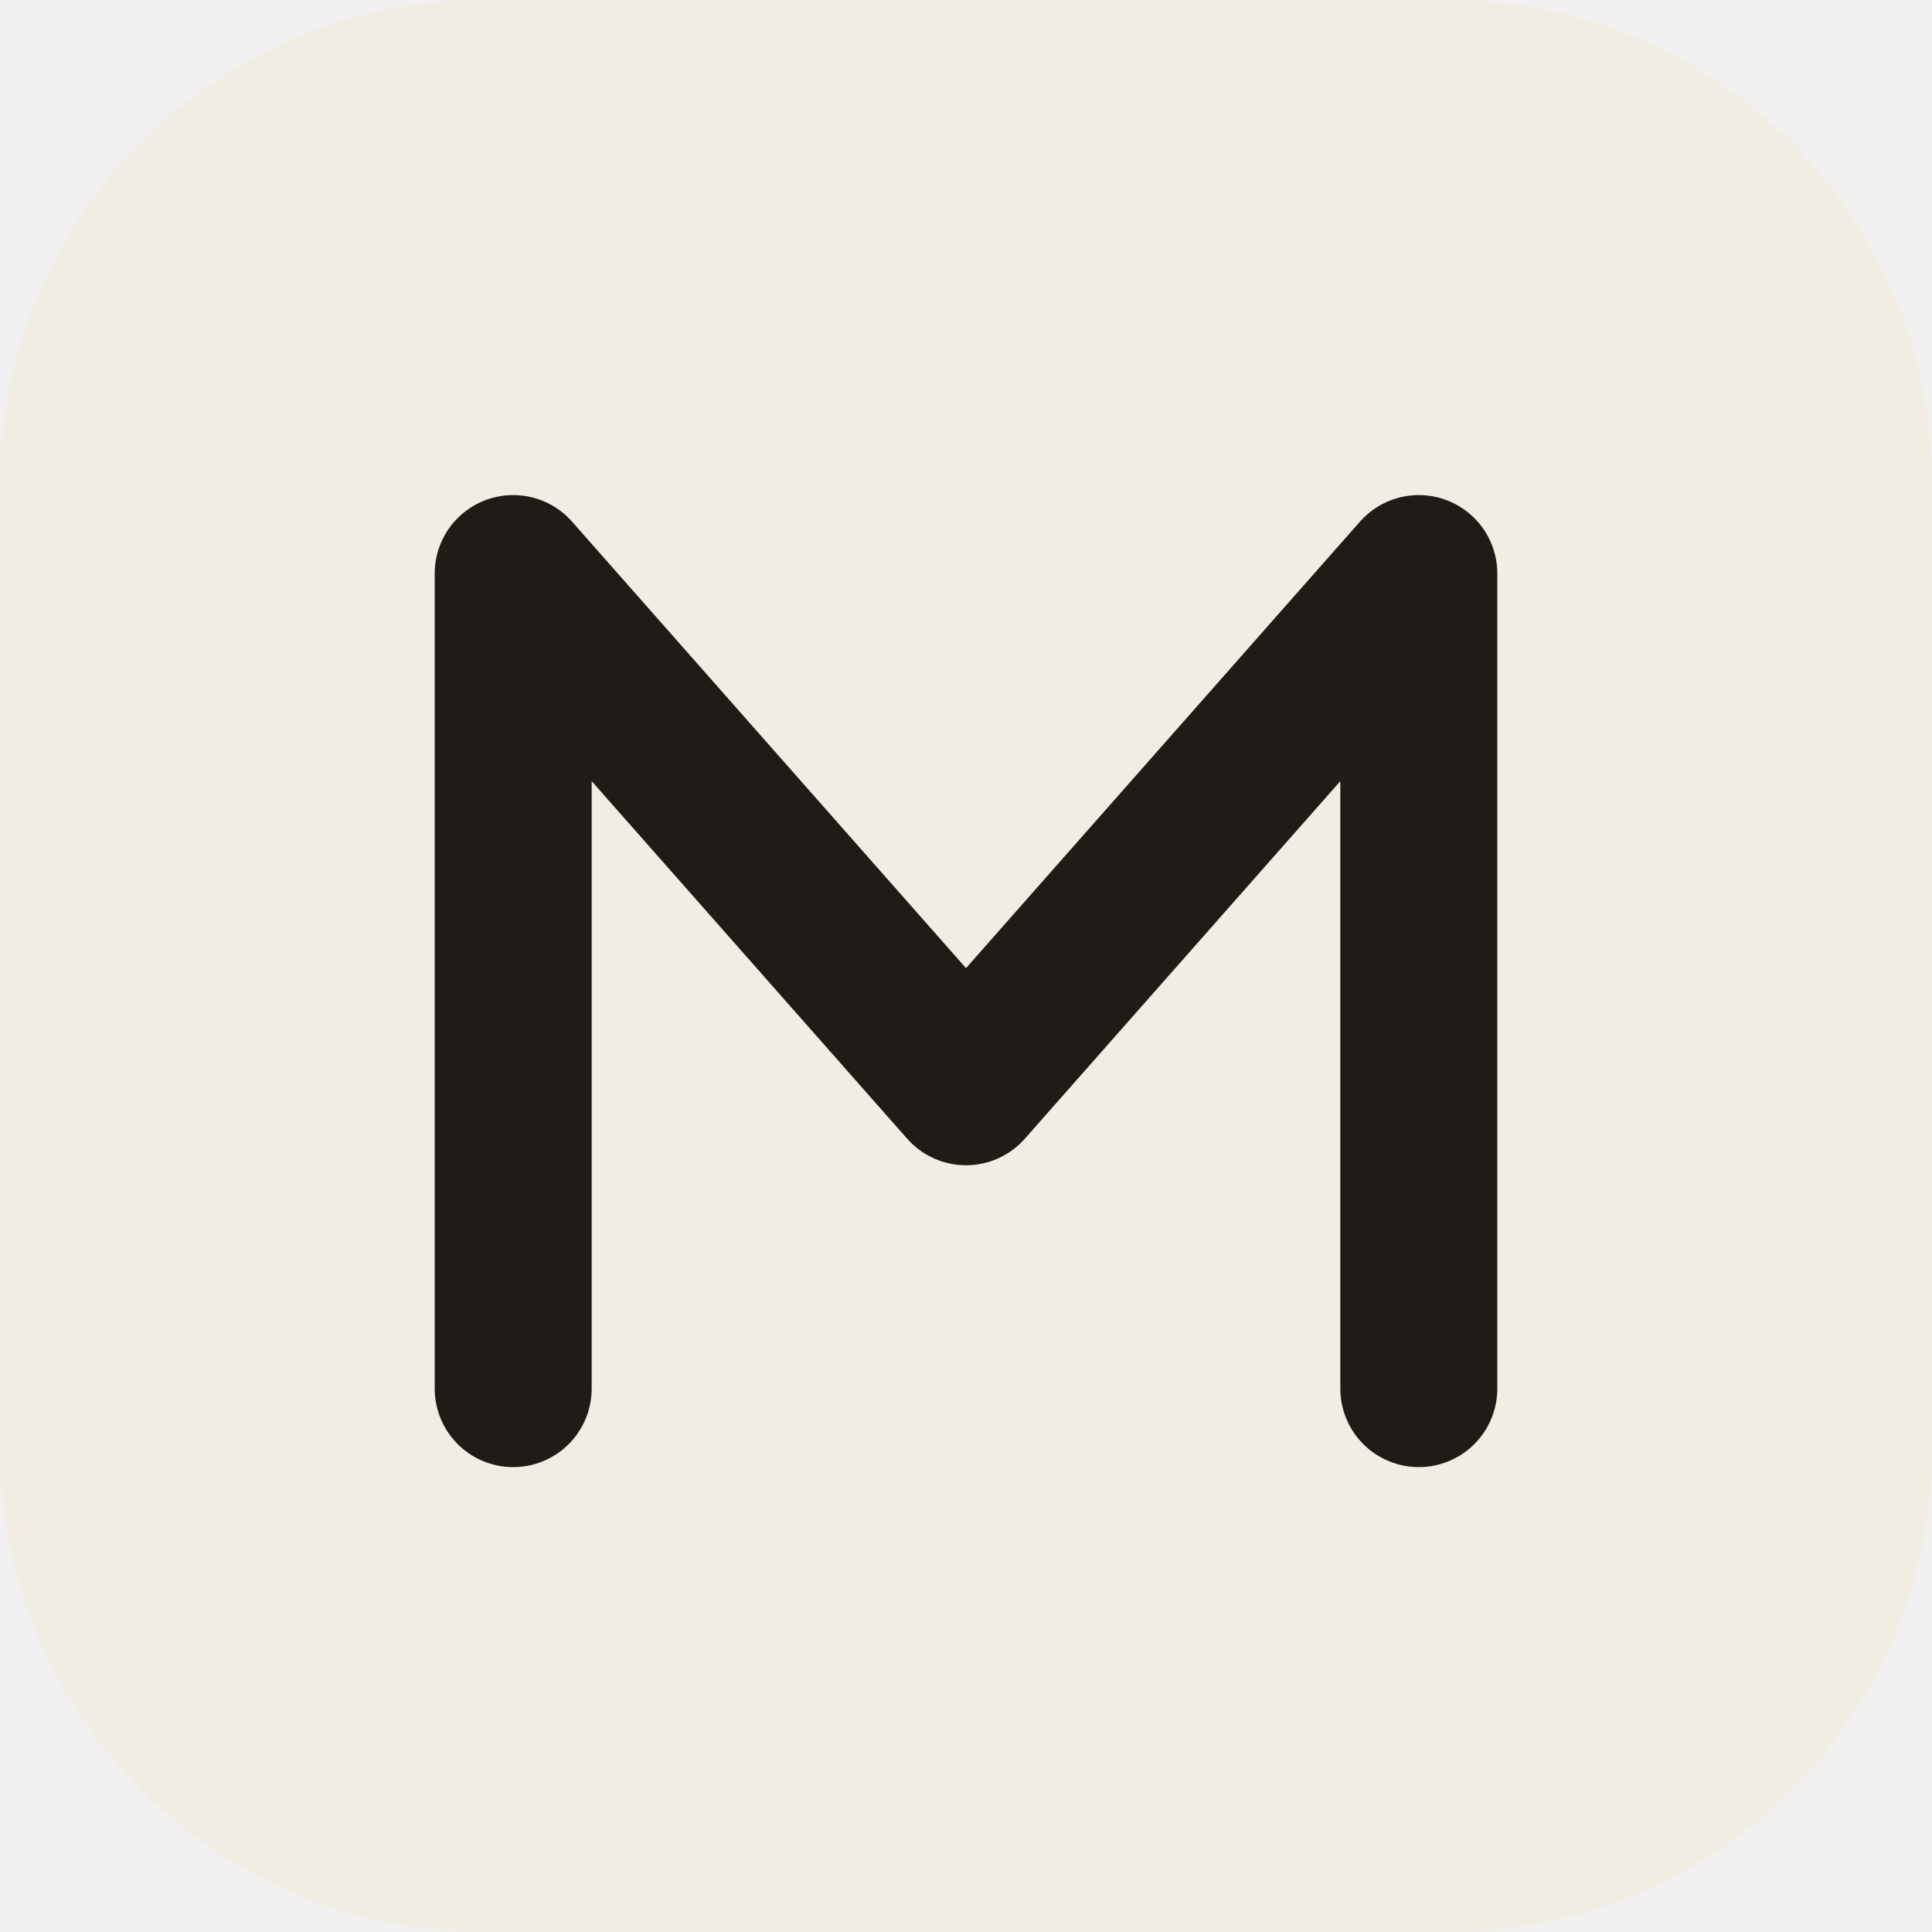
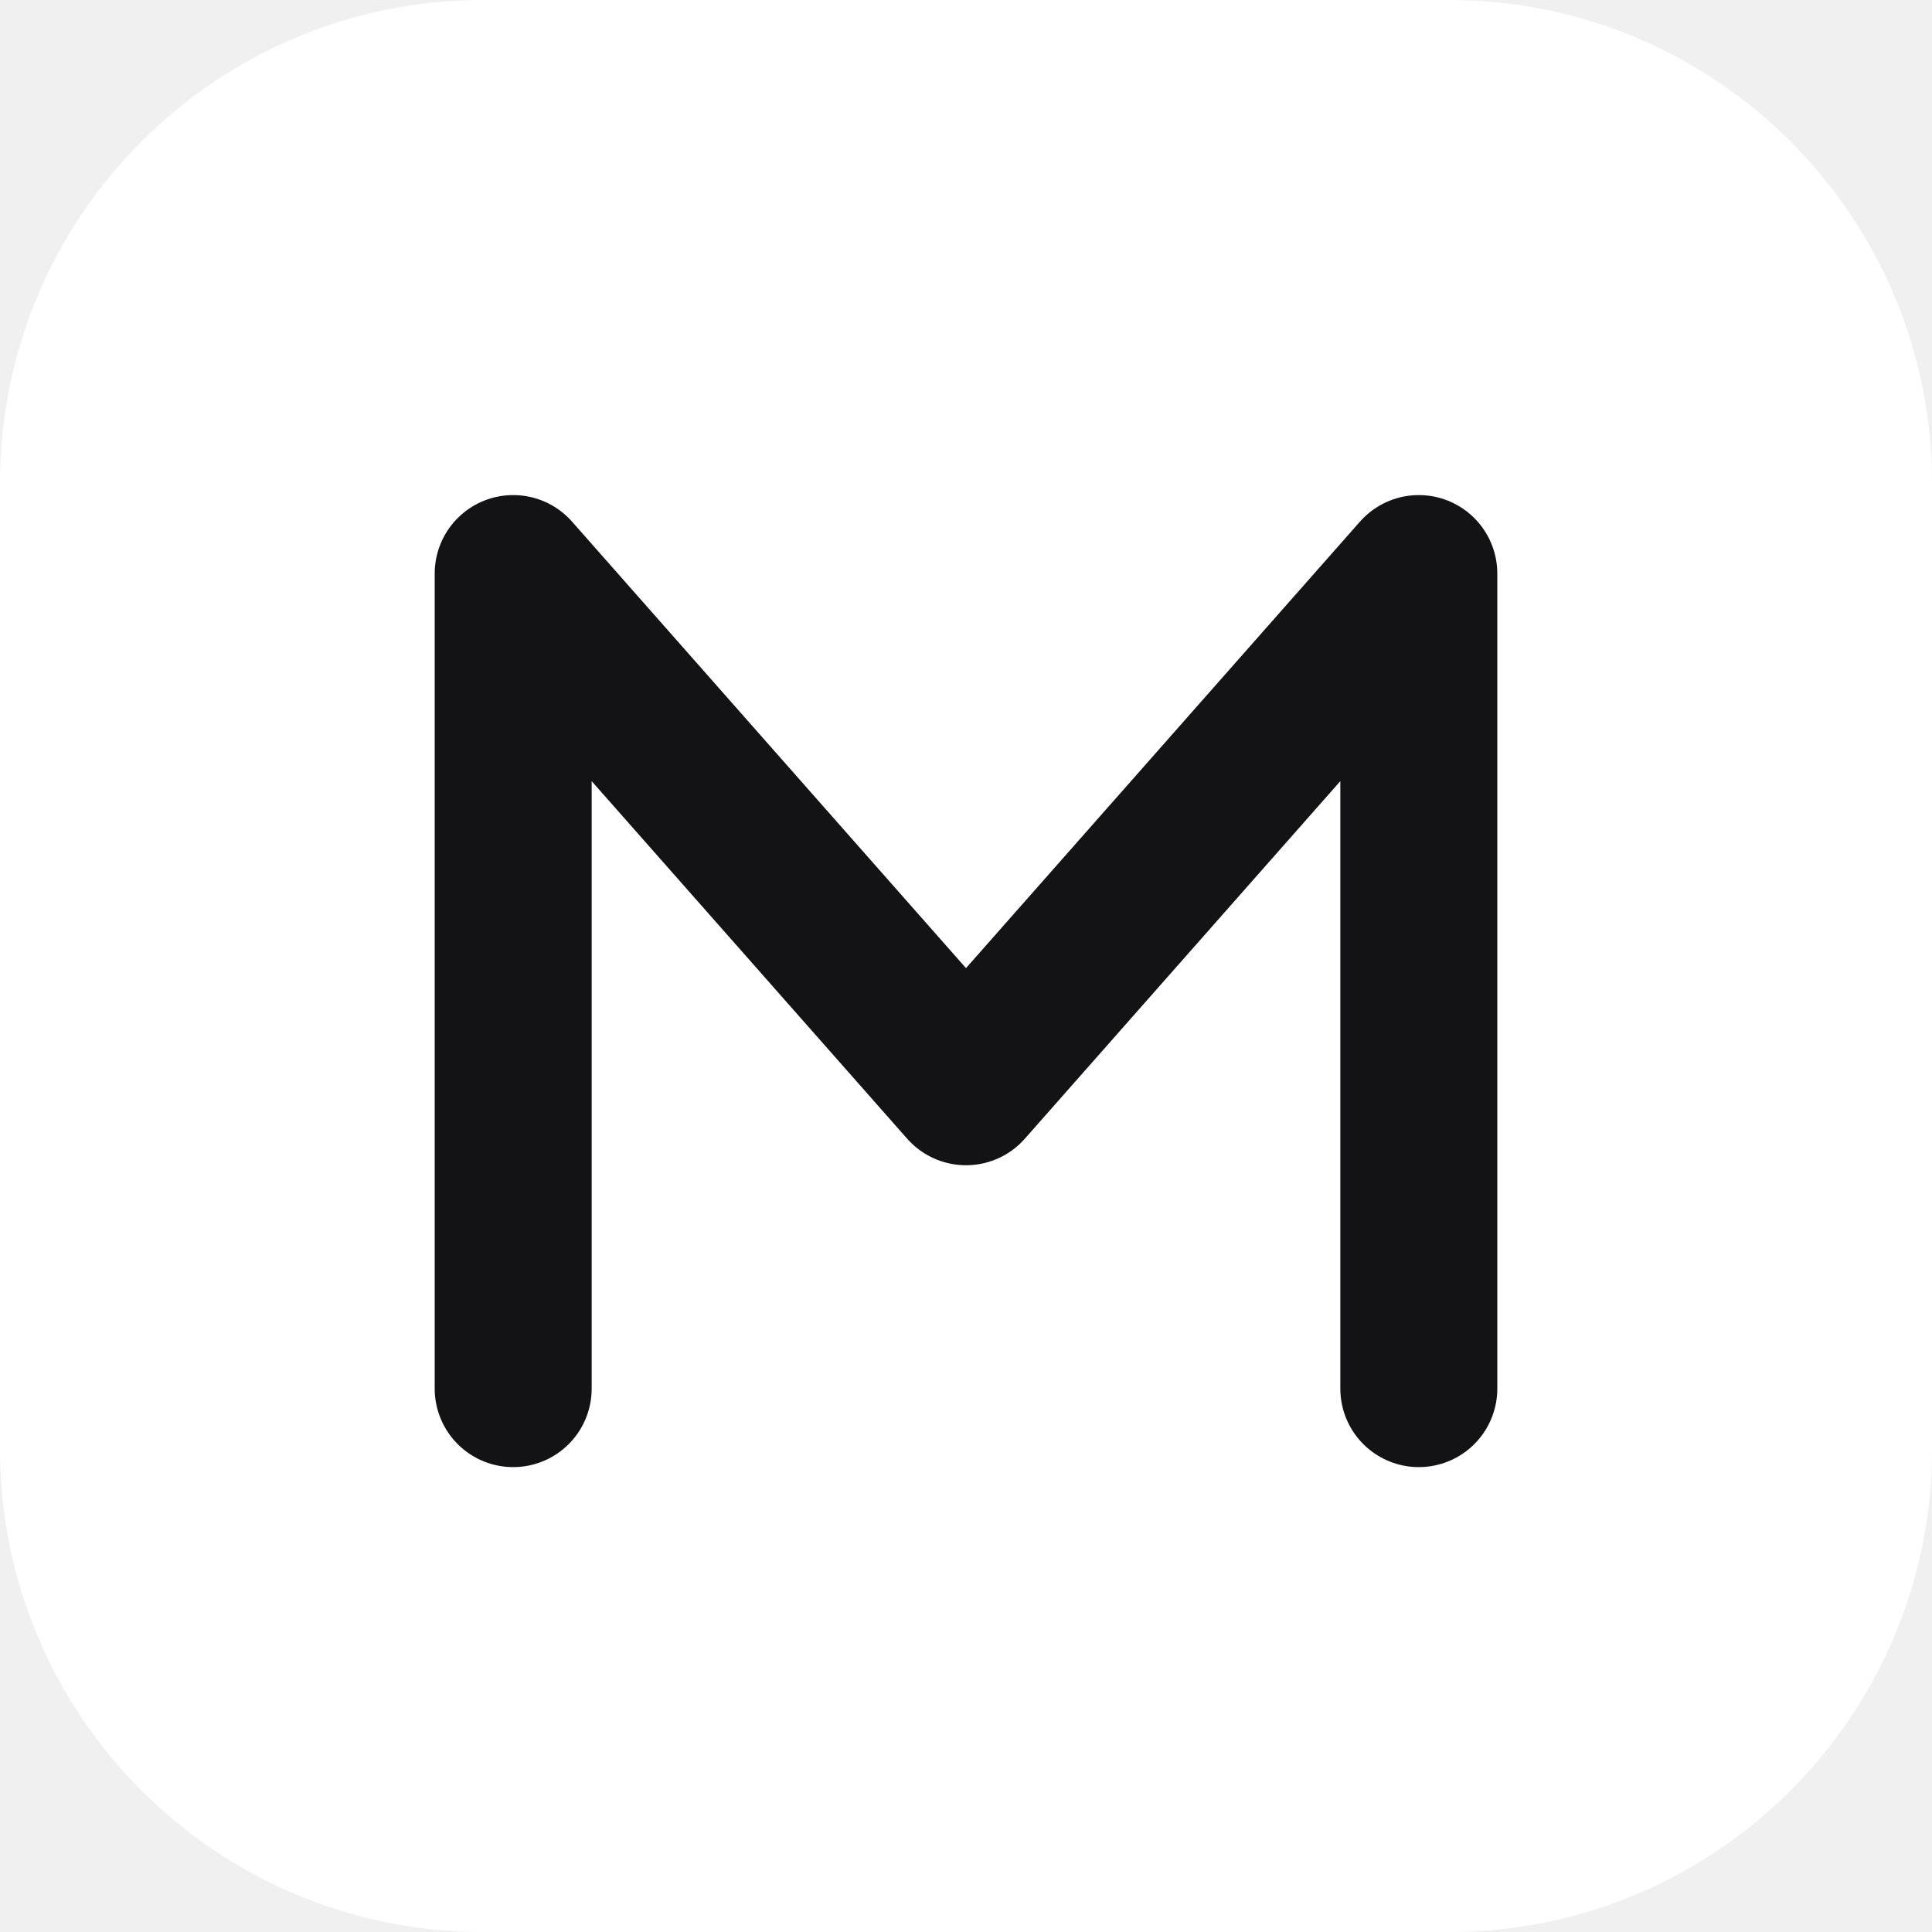
<svg xmlns="http://www.w3.org/2000/svg" viewBox="0 0 32 32">
-   <rect width="32" height="32" rx="8" fill="#f2ede3" />
-   <path d="M8.5 23 V9.5 L16 18 L23.5 9.5 V23" fill="none" stroke="#1f1b16" stroke-width="2.6" stroke-linecap="round" stroke-linejoin="round" />
+   <rect width="32" height="32" rx="8" fill="#ffffff" />
+   <path d="M8.5 23 V9.5 L16 18 L23.5 9.5 V23" fill="none" stroke="#131315" stroke-width="2.6" stroke-linecap="round" stroke-linejoin="round" />
</svg>
